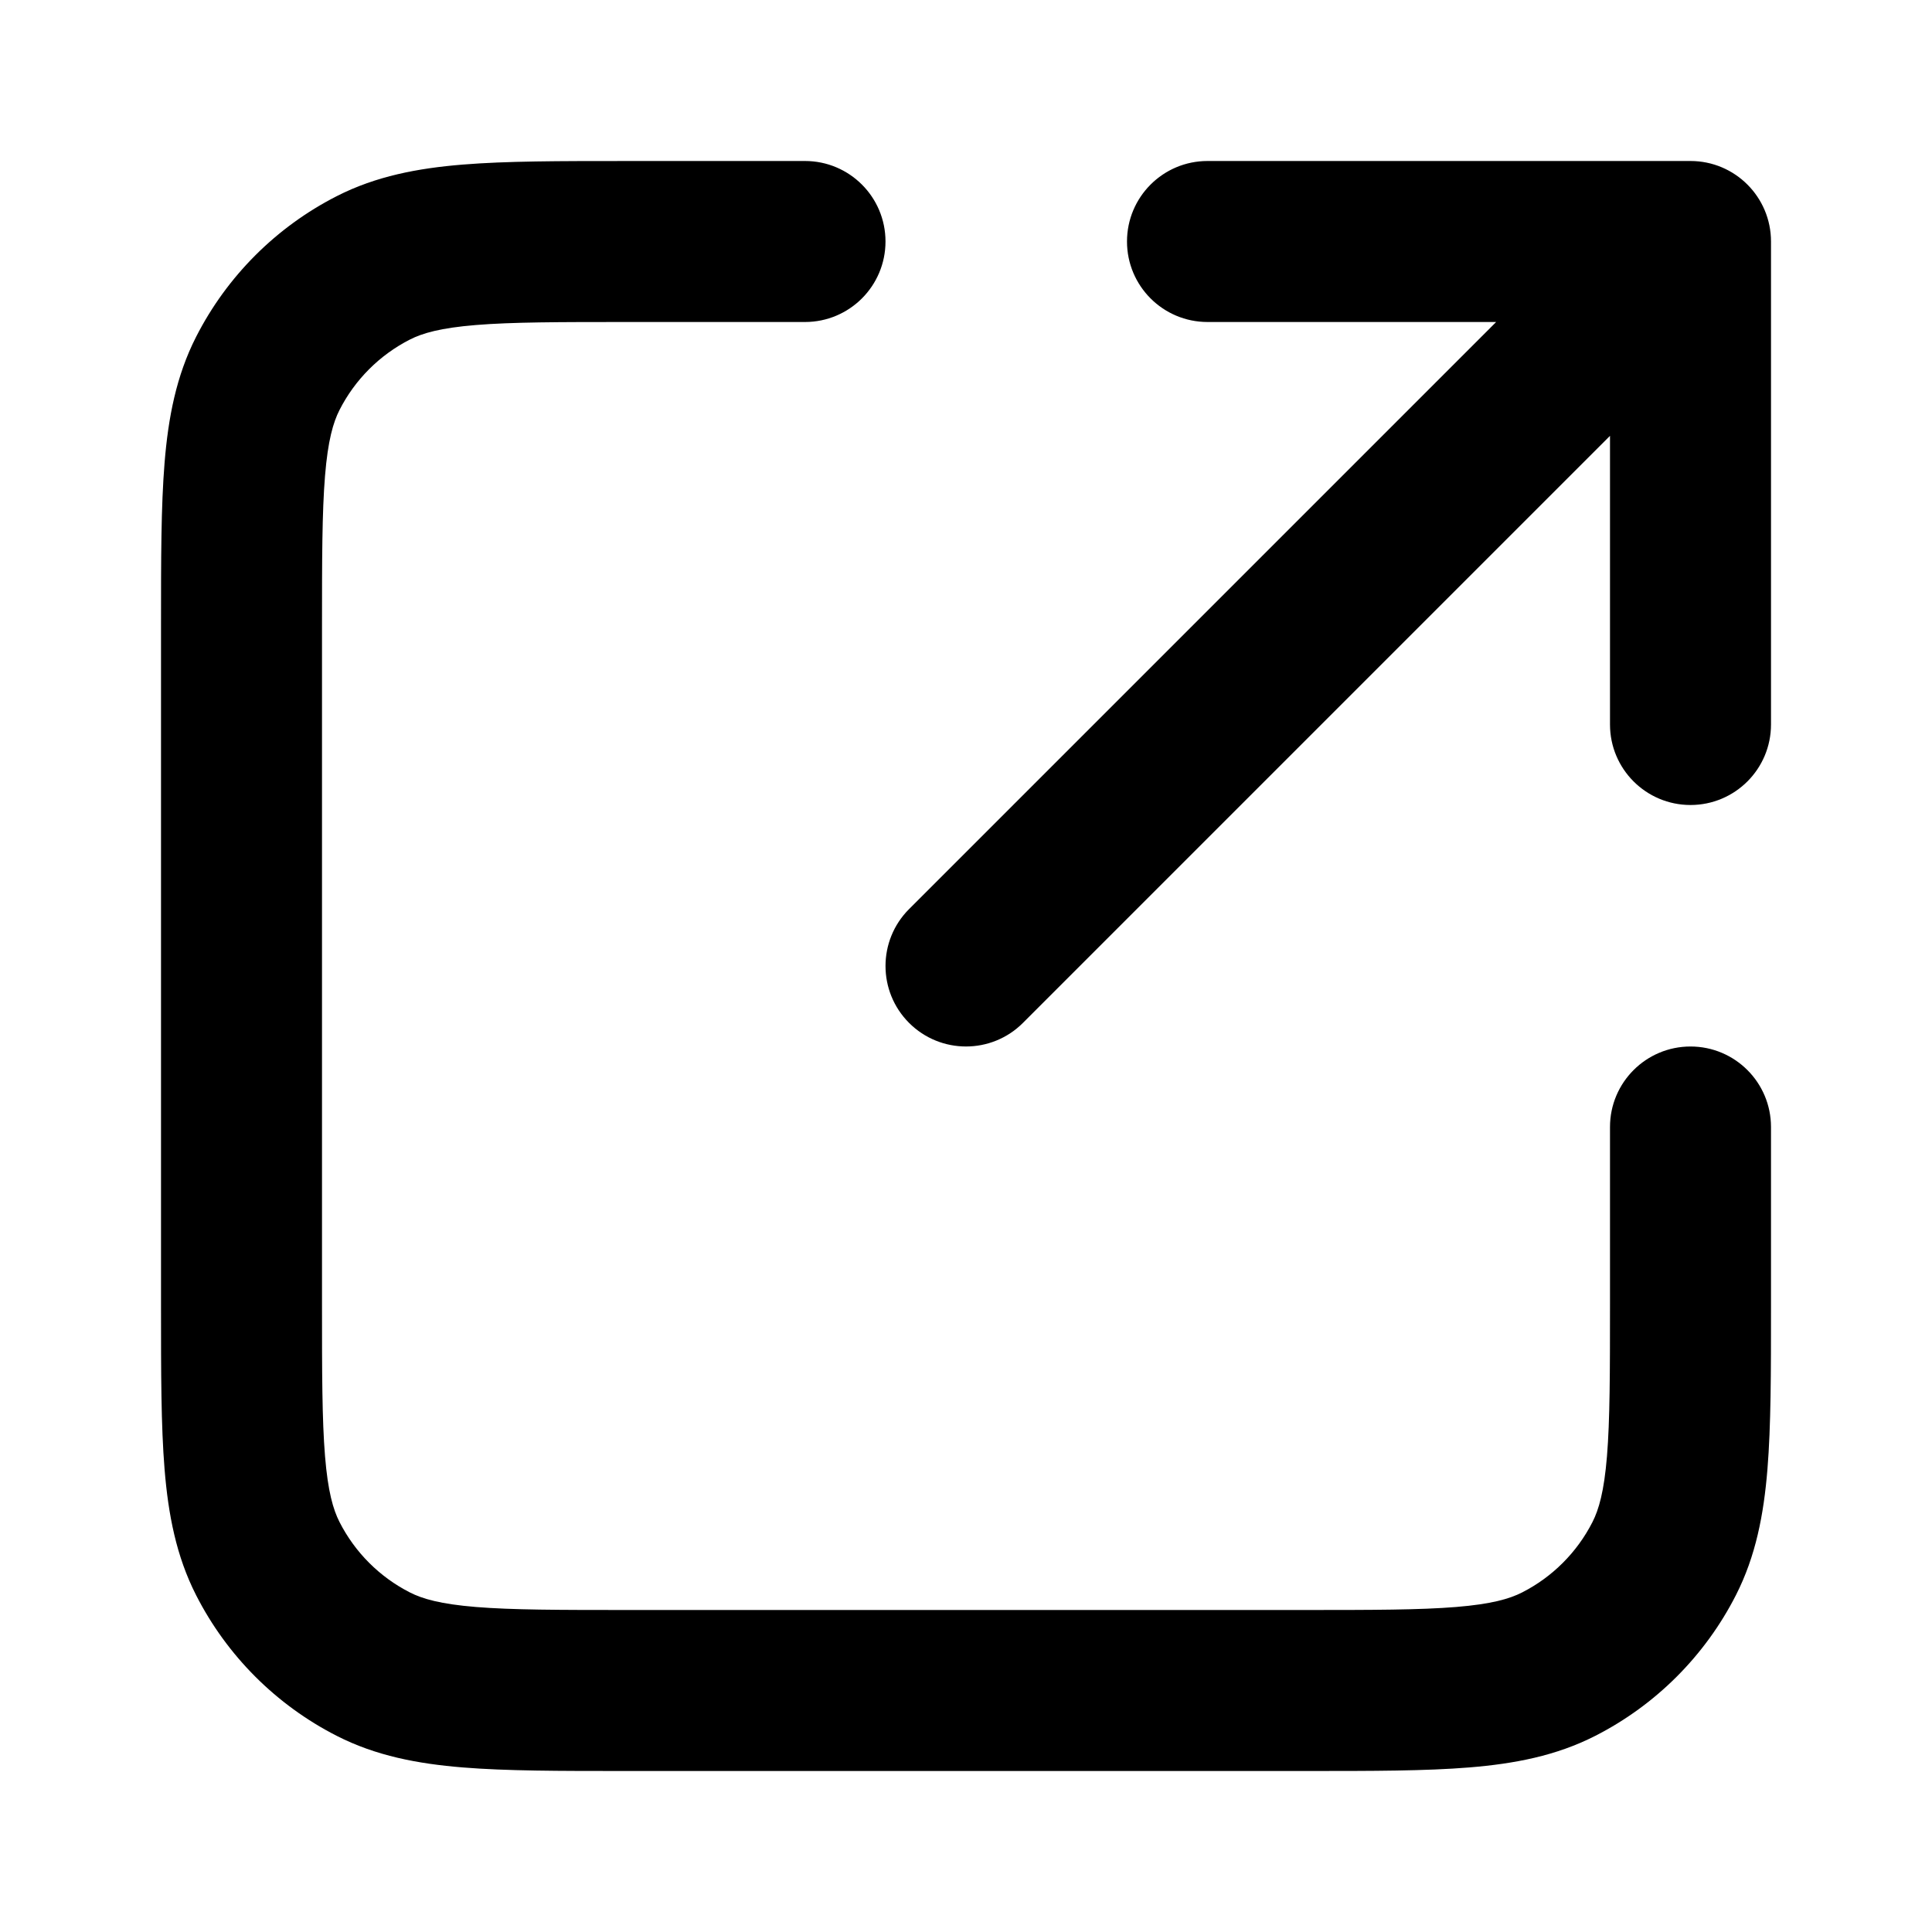
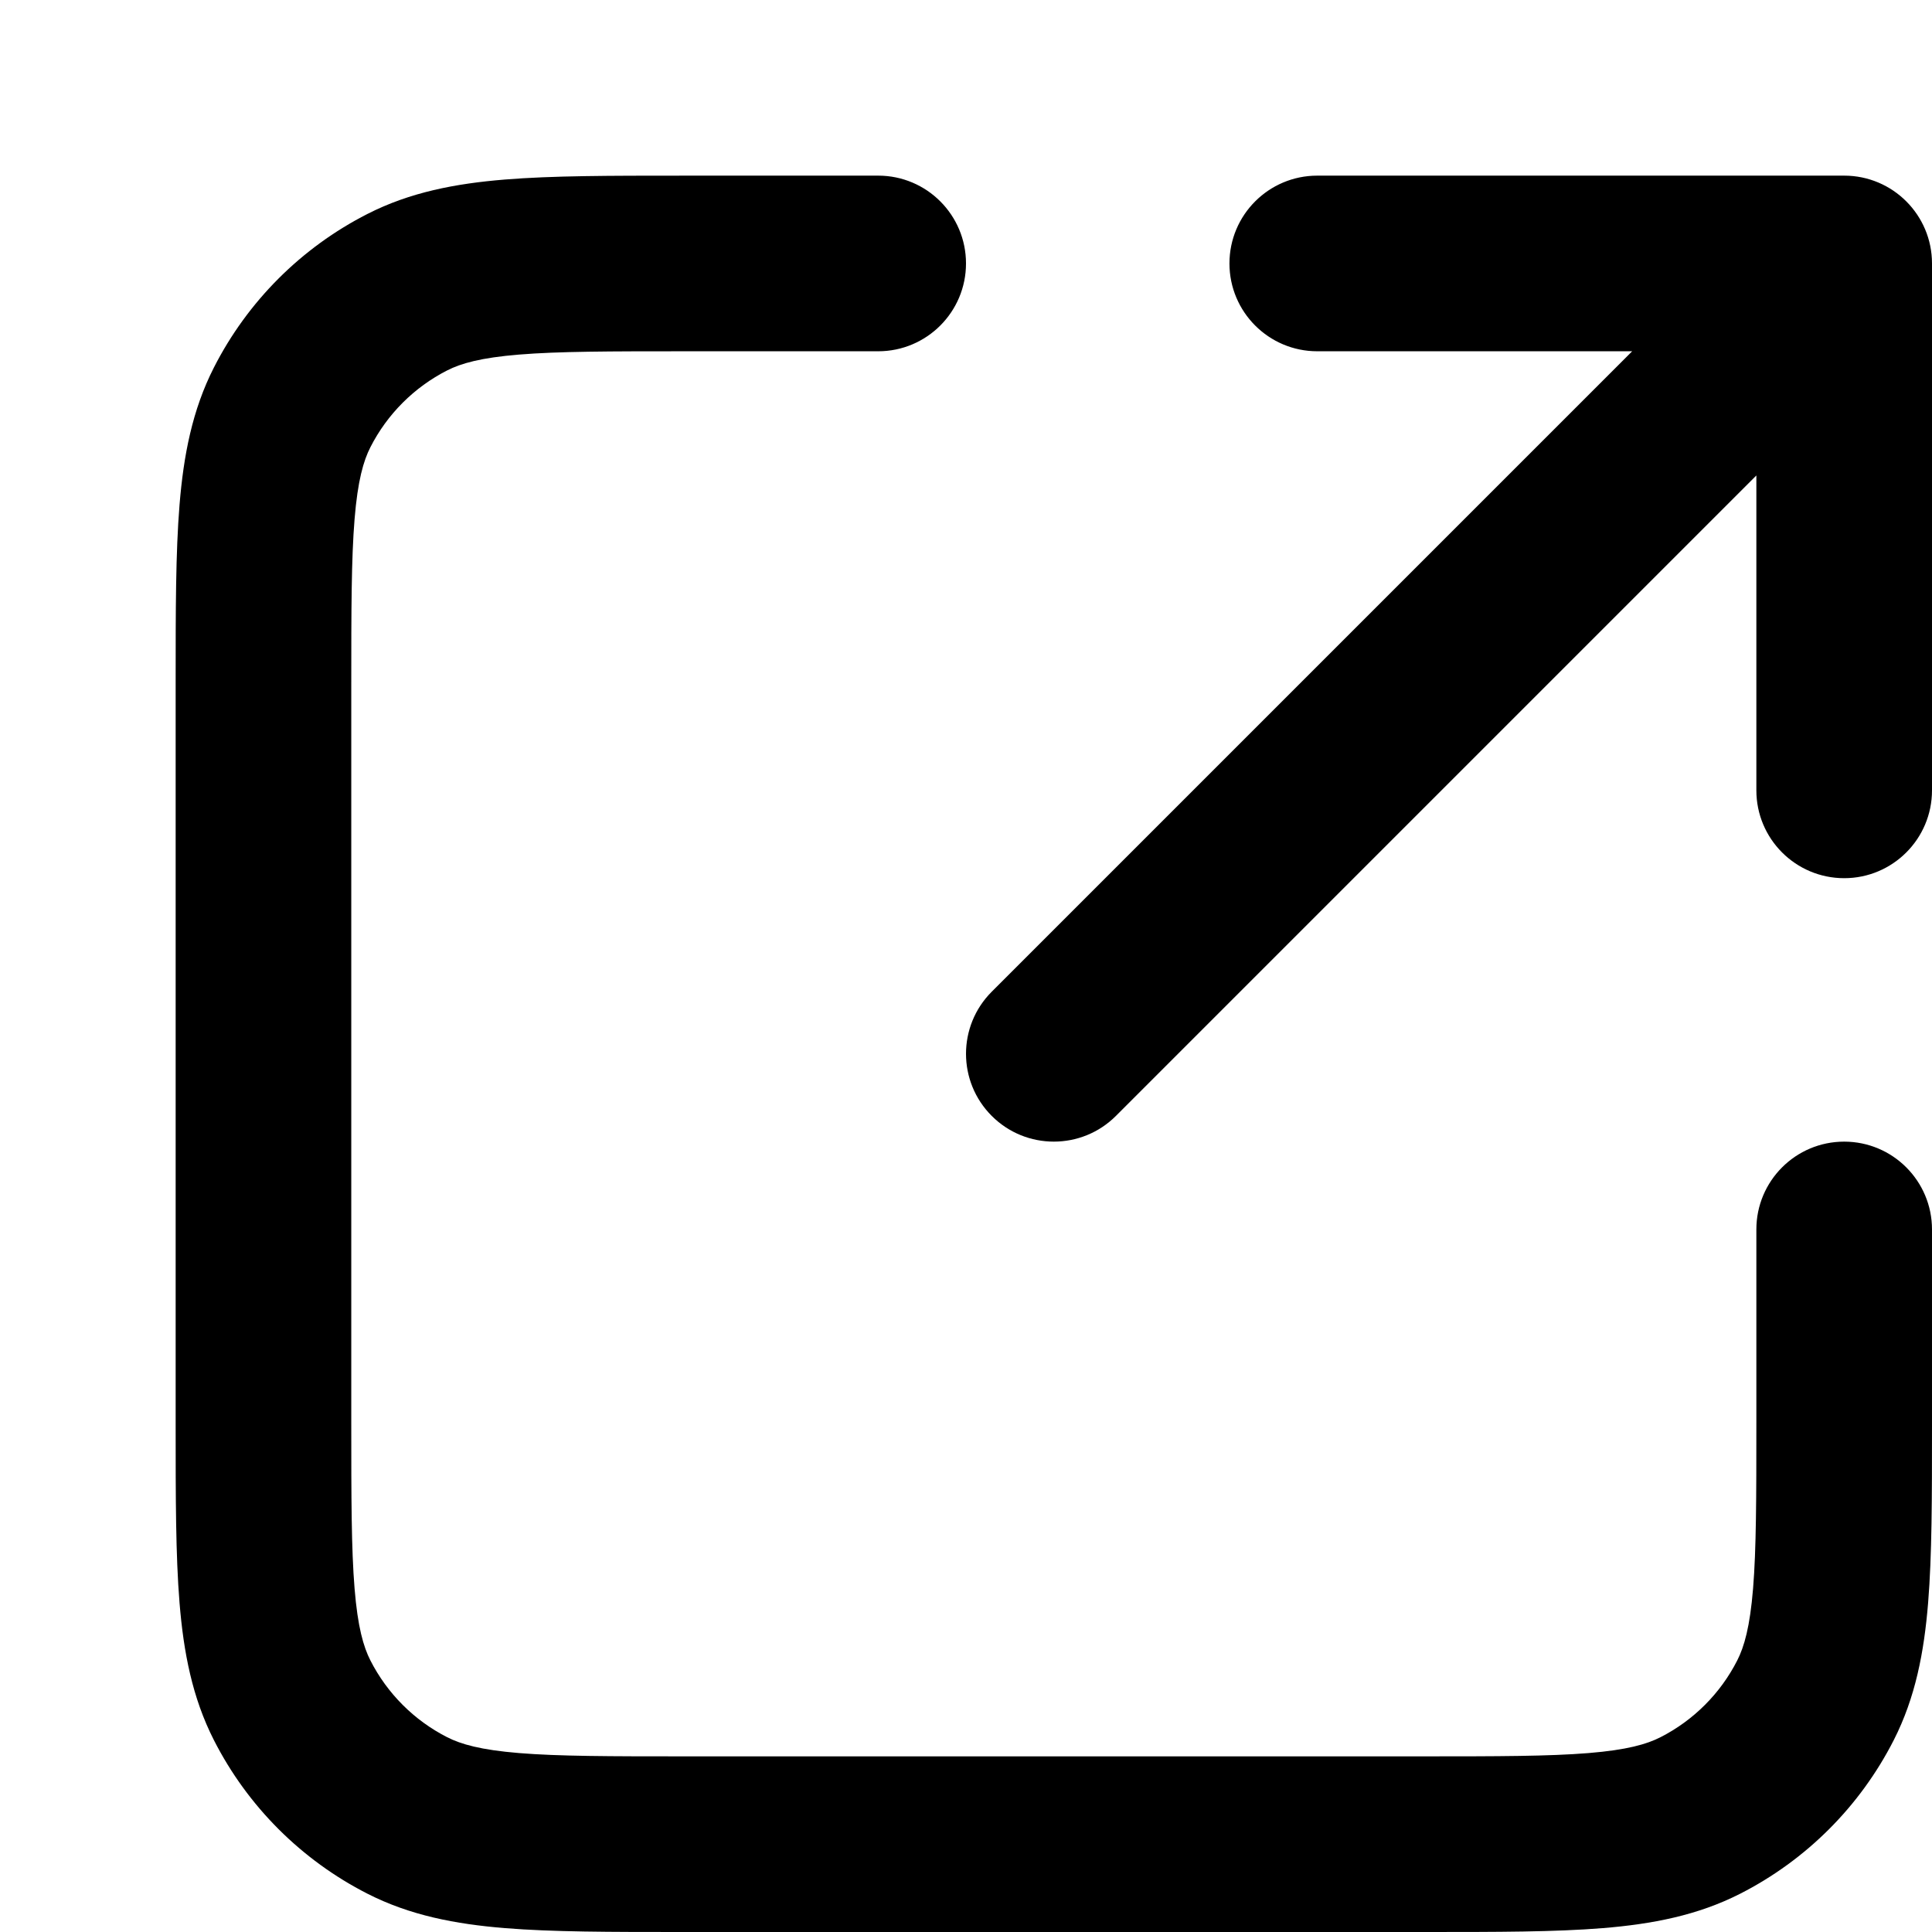
- <svg xmlns="http://www.w3.org/2000/svg" version="1.1" viewBox="0 0 1200 1200">
+ <svg xmlns="http://www.w3.org/2000/svg" version="1.1" viewBox="0 0 1100 1100">
  <path d="m387.93 100h112.07c27.613 0 50 22.387 50 50s-22.387 50-50 50h-110c-42.828 0-71.945 0.039-94.449 1.879-21.918 1.789-33.129 5.035-40.949 9.02-18.816 9.59-34.113 24.887-43.703 43.703-3.984 7.82-7.231 19.031-9.02 40.949-1.84 22.504-1.879 51.621-1.879 94.449v420c0 42.828 0.039 71.945 1.879 94.449 1.789 21.922 5.035 33.129 9.02 40.949 9.59 18.816 24.887 34.117 43.703 43.703 7.82 3.984 19.031 7.227 40.949 9.023 22.504 1.836 51.621 1.875 94.449 1.875h420c42.828 0 71.945-0.039 94.449-1.875 21.922-1.797 33.129-5.039 40.949-9.023 18.816-9.586 34.117-24.887 43.703-43.703 3.984-7.82 7.227-19.027 9.023-40.949 1.836-22.504 1.875-51.621 1.875-94.449v-110c0-27.613 22.387-50 50-50s50 22.387 50 50v112.07c0 40.25 0 73.465-2.211 100.52-2.293 28.105-7.223 53.941-19.59 78.211-19.176 37.629-49.77 68.223-87.398 87.398-24.27 12.367-50.105 17.297-78.211 19.59-27.059 2.211-60.273 2.211-100.52 2.211h-424.13c-40.246 0-73.465 0-100.52-2.211-28.105-2.293-53.941-7.223-78.207-19.59-37.633-19.176-68.23-49.77-87.402-87.398-12.367-24.27-17.293-50.105-19.59-78.211-2.211-27.059-2.211-60.273-2.211-100.52v-424.13c0-40.246 0-73.465 2.211-100.52 2.297-28.105 7.223-53.941 19.586-78.207 19.176-37.633 49.773-68.23 87.406-87.406 24.266-12.363 50.102-17.289 78.207-19.586 27.059-2.211 60.277-2.211 100.52-2.211zm312.07 50c0-27.613 22.387-50 50-50h300c27.613 0 50 22.387 50 50v300c0 27.613-22.387 50-50 50s-50-22.387-50-50v-179.29l-364.64 364.64c-19.527 19.523-51.184 19.523-70.711 0-19.523-19.527-19.523-51.184 0-70.711l364.64-364.64h-179.29c-27.613 0-50-22.387-50-50z" fill-rule="evenodd" />
</svg>
